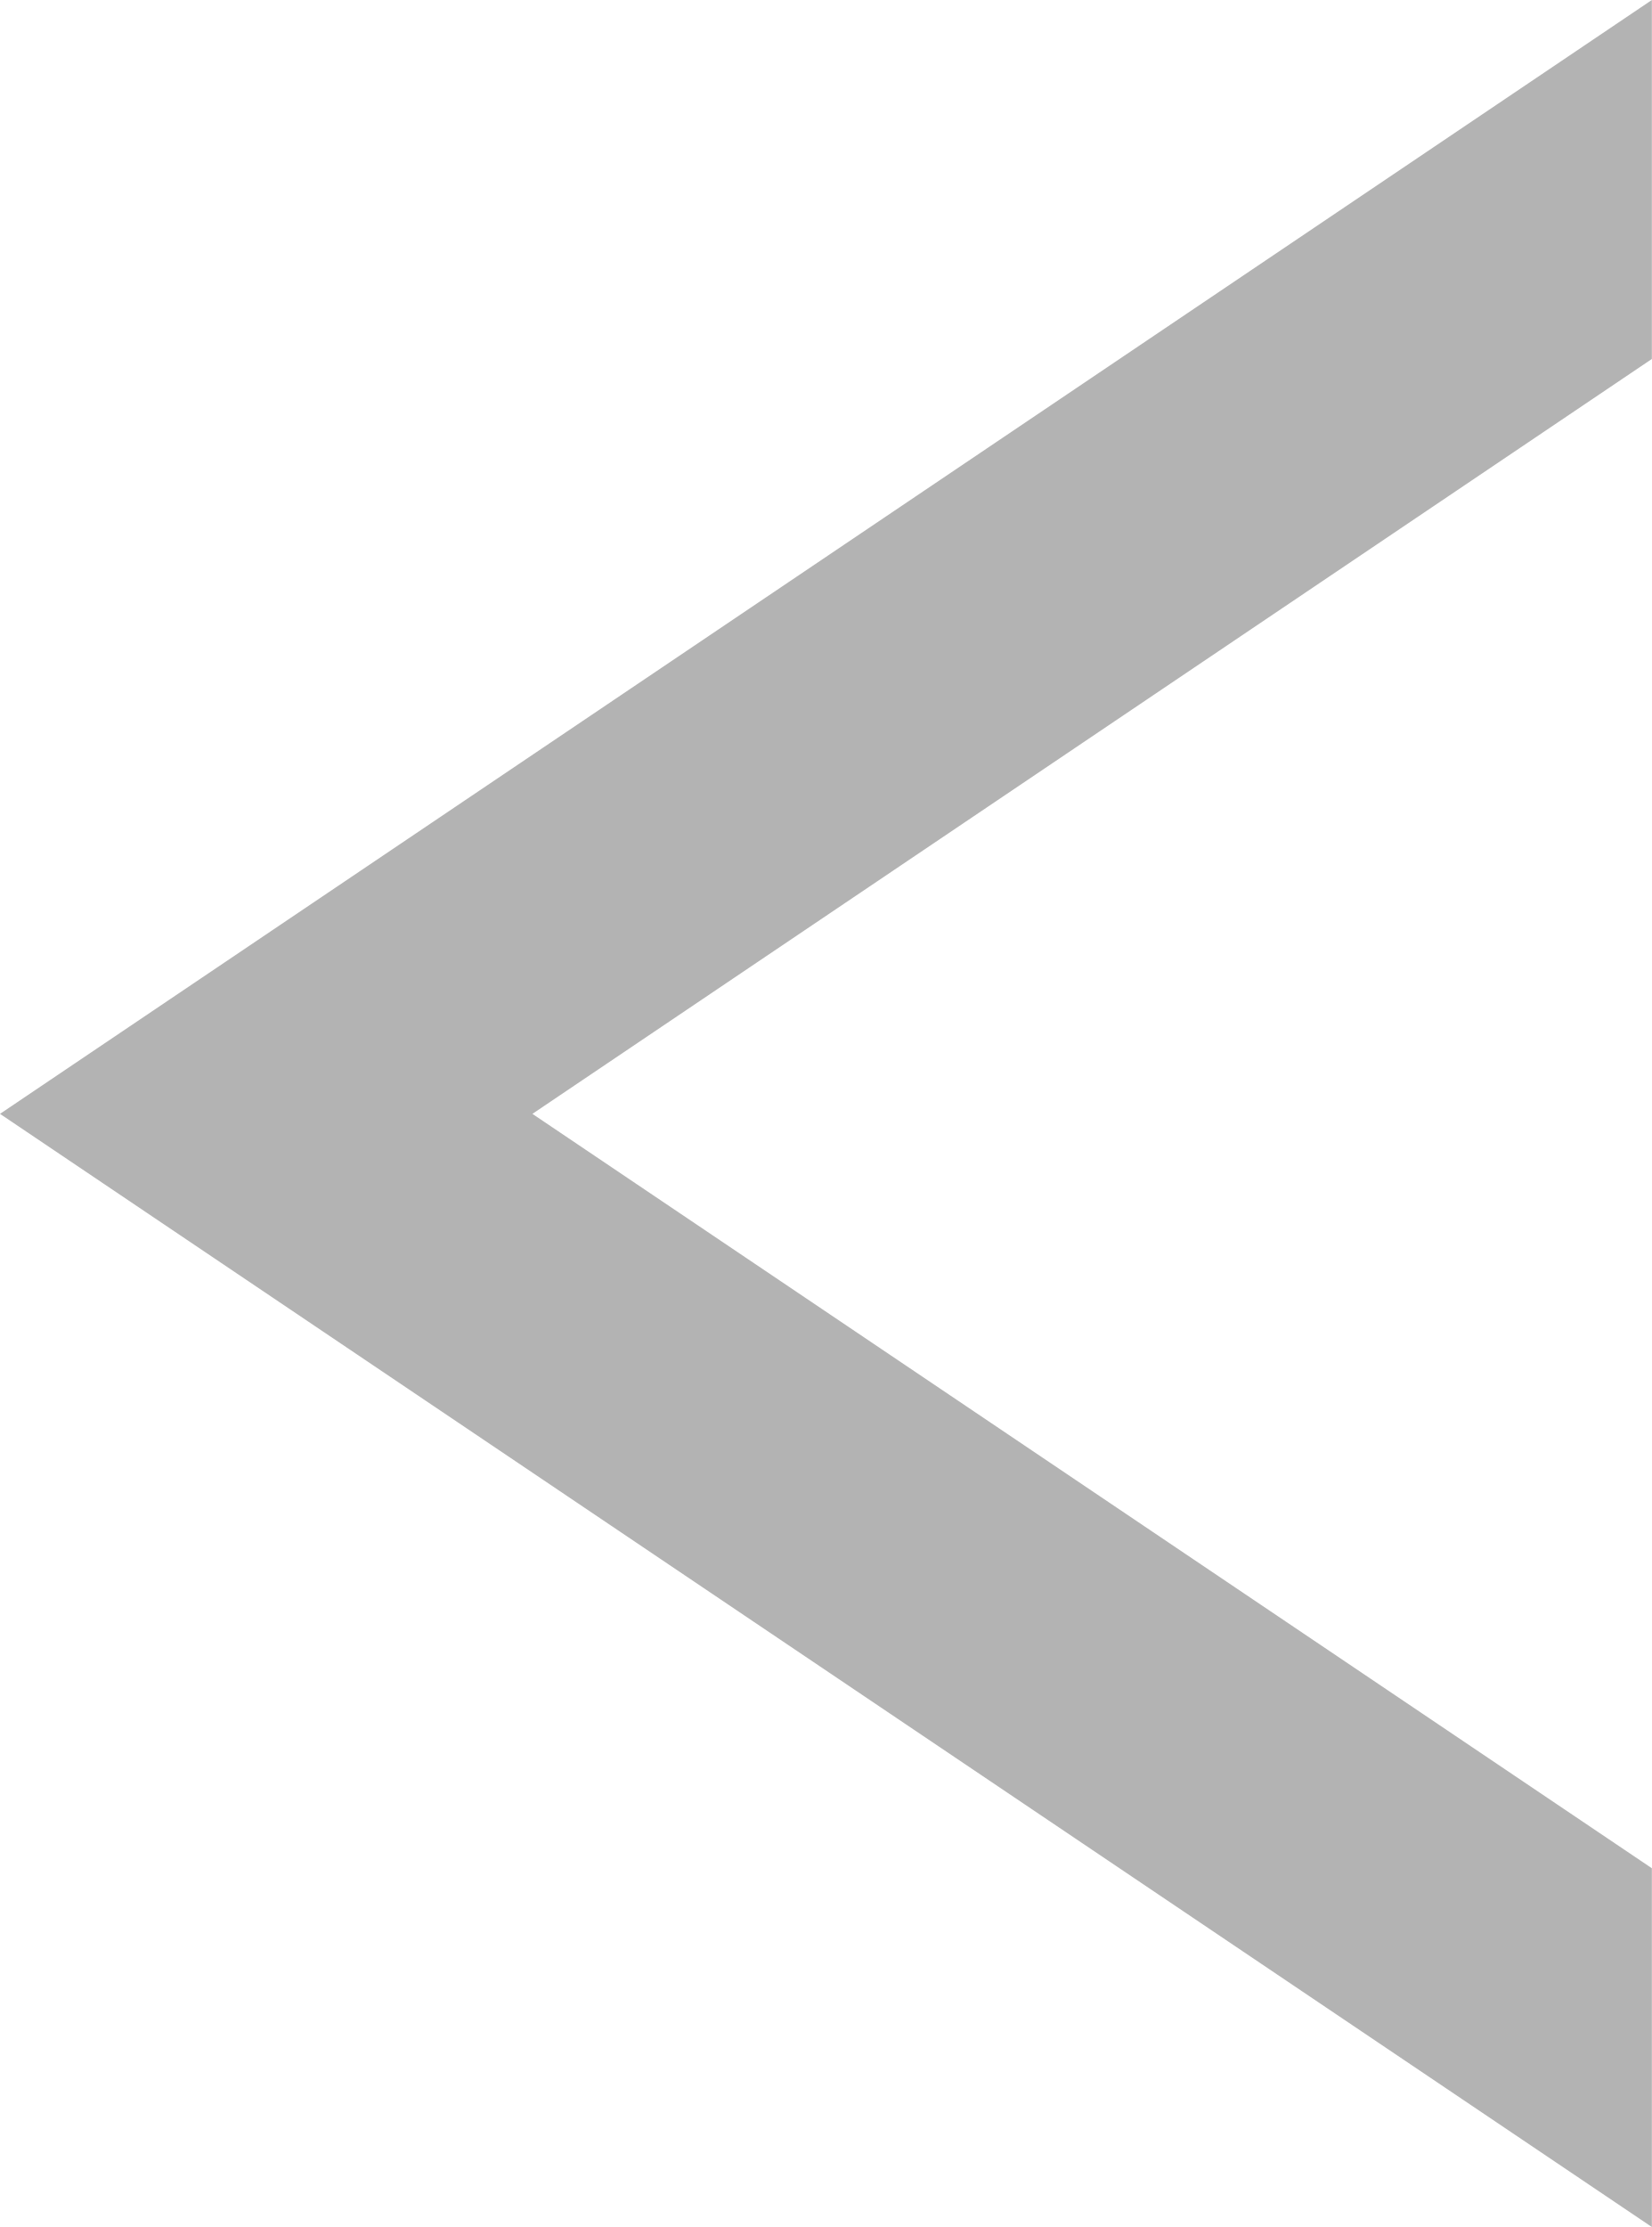
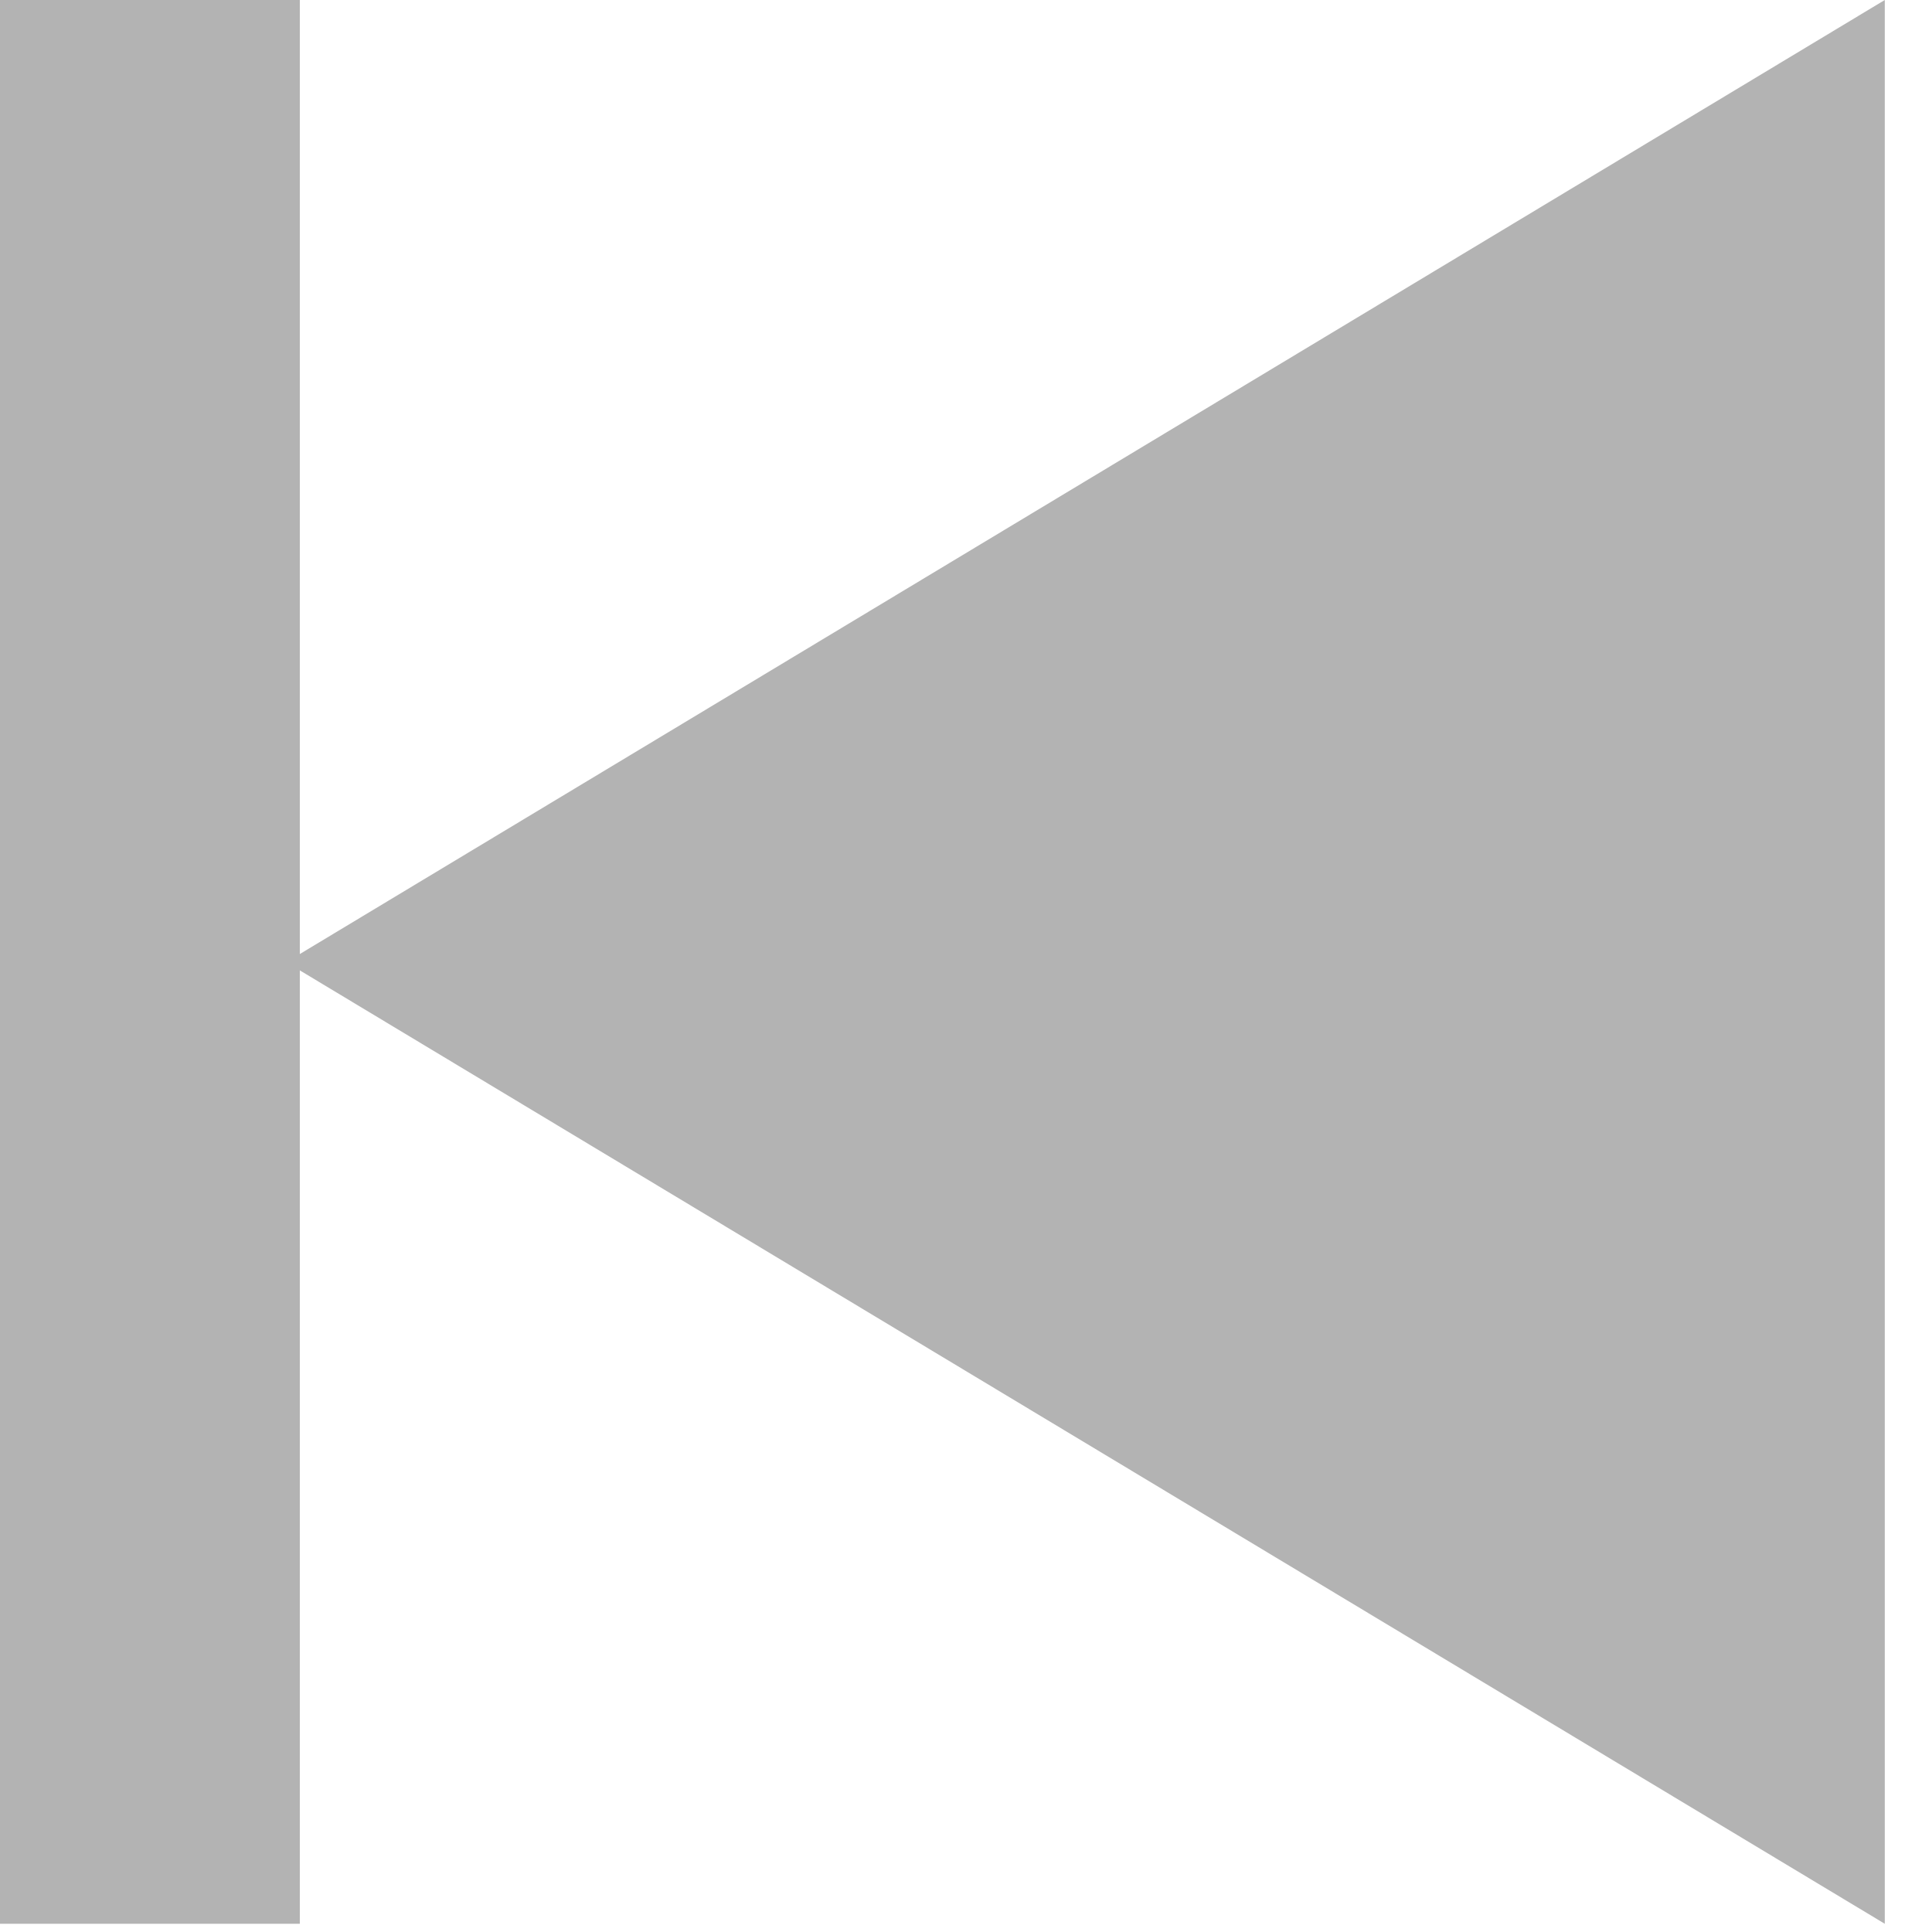
- <svg xmlns="http://www.w3.org/2000/svg" width="23" height="31" viewBox="0 0 23 31" fill="none">
-   <path fill-rule="evenodd" clip-rule="evenodd" d="M23 31L0 15.505L23 0V4.997L7.413 15.505L23 26.006V31Z" fill="#B3B3B3" />
+ <svg xmlns="http://www.w3.org/2000/svg" width="27" height="27" viewBox="0 0 27 27" fill="none">
+   <path d="M4 13.447L26.34 26.885C26.34 6.619 26.34 16.565 26.34 0L4 13.447Z" fill="#B3B3B3" />
+   <path d="M0 26.885H4.19V0H0V26.885Z" fill="#B3B3B3" />
</svg>
